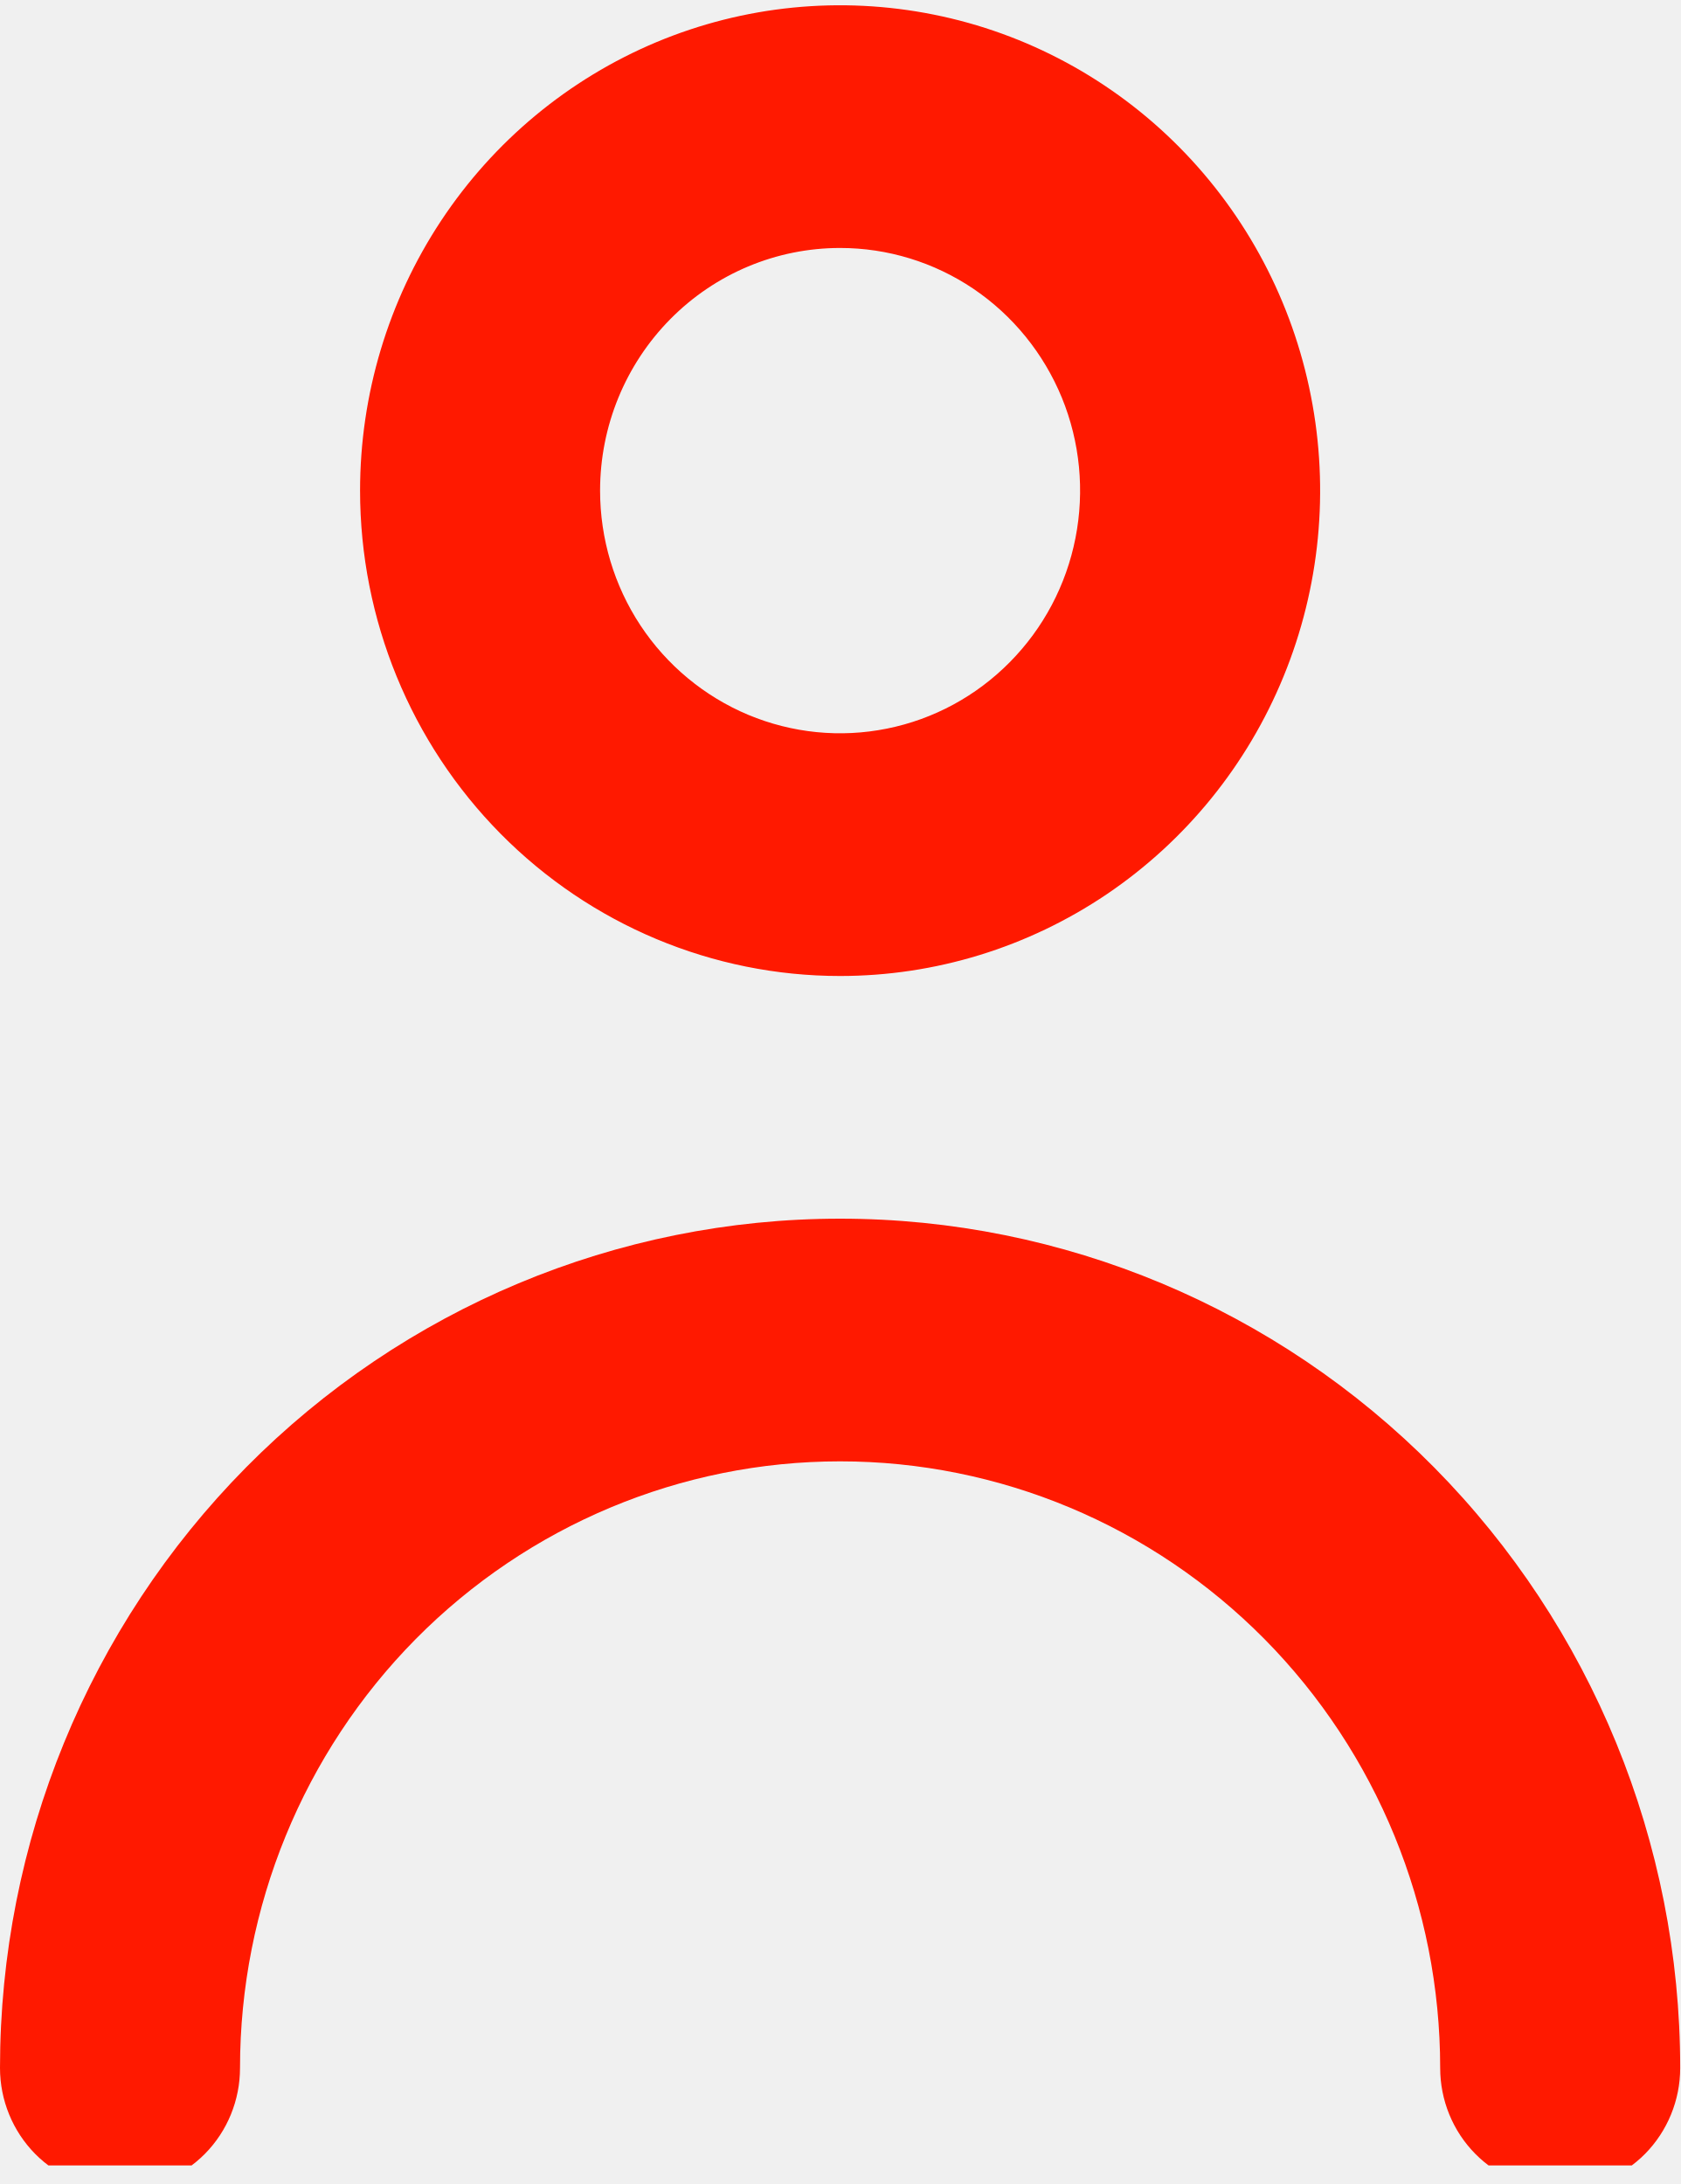
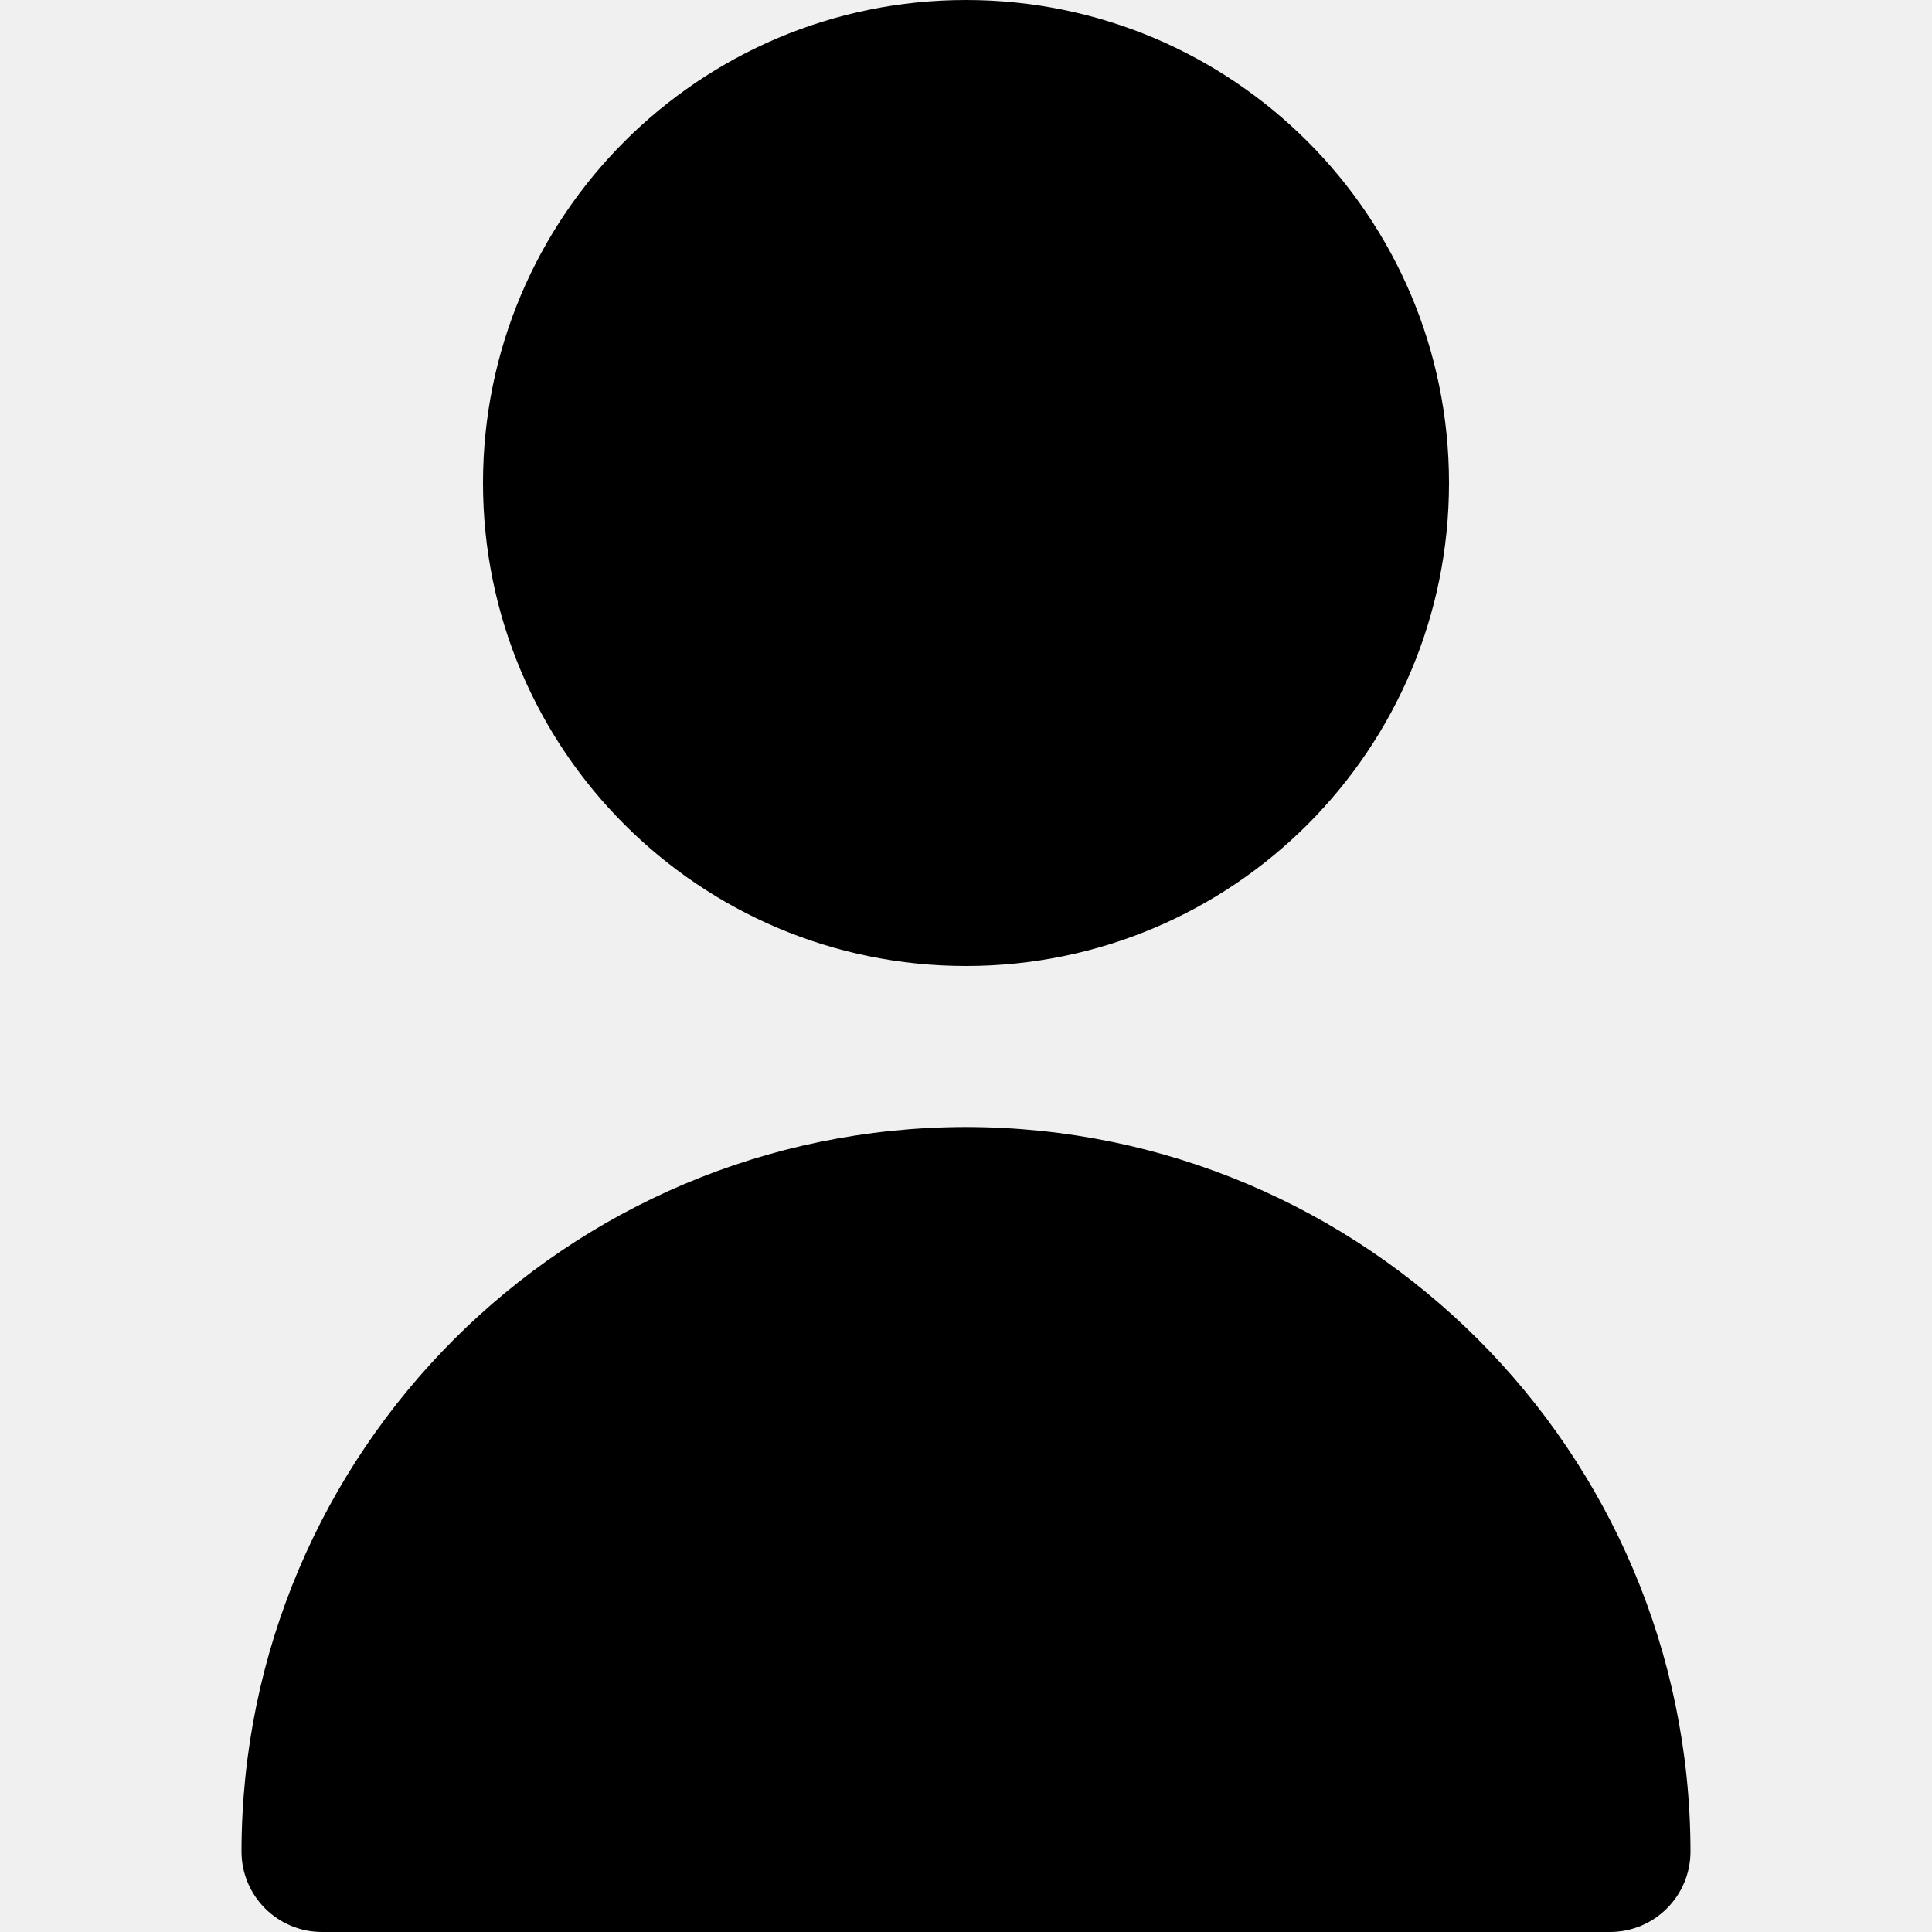
- <svg xmlns="http://www.w3.org/2000/svg" width="20" height="26" viewBox="0 0 20 26" fill="none">
-   <g clip-path="url(#clip0_22656_202597)">
-     <path d="M10 11.619C11.13 11.619 12.235 11.28 13.175 10.645C14.114 10.01 14.847 9.108 15.279 8.052C15.712 6.996 15.825 5.834 15.604 4.713C15.384 3.592 14.84 2.563 14.041 1.755C13.242 0.947 12.223 0.396 11.115 0.174C10.006 -0.049 8.857 0.065 7.813 0.502C6.769 0.94 5.877 1.68 5.249 2.63C4.621 3.581 4.286 4.698 4.286 5.841C4.286 7.373 4.888 8.843 5.959 9.926C7.031 11.01 8.484 11.619 10 11.619ZM10 2.952C10.565 2.952 11.117 3.121 11.587 3.438C12.057 3.756 12.423 4.207 12.64 4.735C12.856 5.263 12.912 5.844 12.802 6.404C12.692 6.965 12.42 7.479 12.02 7.883C11.621 8.287 11.112 8.563 10.557 8.674C10.003 8.786 9.429 8.728 8.907 8.51C8.385 8.291 7.938 7.921 7.624 7.446C7.31 6.971 7.143 6.412 7.143 5.841C7.143 5.074 7.444 4.34 7.98 3.798C8.516 3.256 9.242 2.952 10 2.952ZM10 14.508C7.348 14.508 4.804 15.573 2.929 17.469C1.054 19.366 0 21.937 0 24.619C0 25.002 0.151 25.37 0.418 25.641C0.686 25.912 1.05 26.064 1.429 26.064C1.807 26.064 2.171 25.912 2.439 25.641C2.707 25.37 2.857 25.002 2.857 24.619C2.857 22.704 3.61 20.867 4.949 19.512C6.289 18.158 8.106 17.397 10 17.397C11.894 17.397 13.711 18.158 15.051 19.512C16.39 20.867 17.143 22.704 17.143 24.619C17.143 25.002 17.293 25.37 17.561 25.641C17.829 25.912 18.192 26.064 18.571 26.064C18.95 26.064 19.314 25.912 19.582 25.641C19.849 25.37 20 25.002 20 24.619C20 21.937 18.946 19.366 17.071 17.469C15.196 15.573 12.652 14.508 10 14.508Z" fill="#FF1900" />
+ <svg xmlns="http://www.w3.org/2000/svg" version="1.1" id="Capa_1" x="0px" y="0px" viewBox="0 0 512 512" style="enable-background:new 0 0 512 512;" xml:space="preserve" width="512" height="512">
+   <g>
+     <circle cx="256" cy="128" r="128" />
+     <path d="M256,298.667c-105.99,0.118-191.882,86.01-192,192C64,502.449,73.551,512,85.333,512h341.333   c11.782,0,21.333-9.551,21.333-21.333C447.882,384.677,361.99,298.784,256,298.667z" />
  </g>
-   <defs>
-     <clipPath id="clip0_22656_202597">
-       <rect width="20" height="25.716" fill="white" transform="translate(0 0.0625)" />
-     </clipPath>
-   </defs>
</svg>
